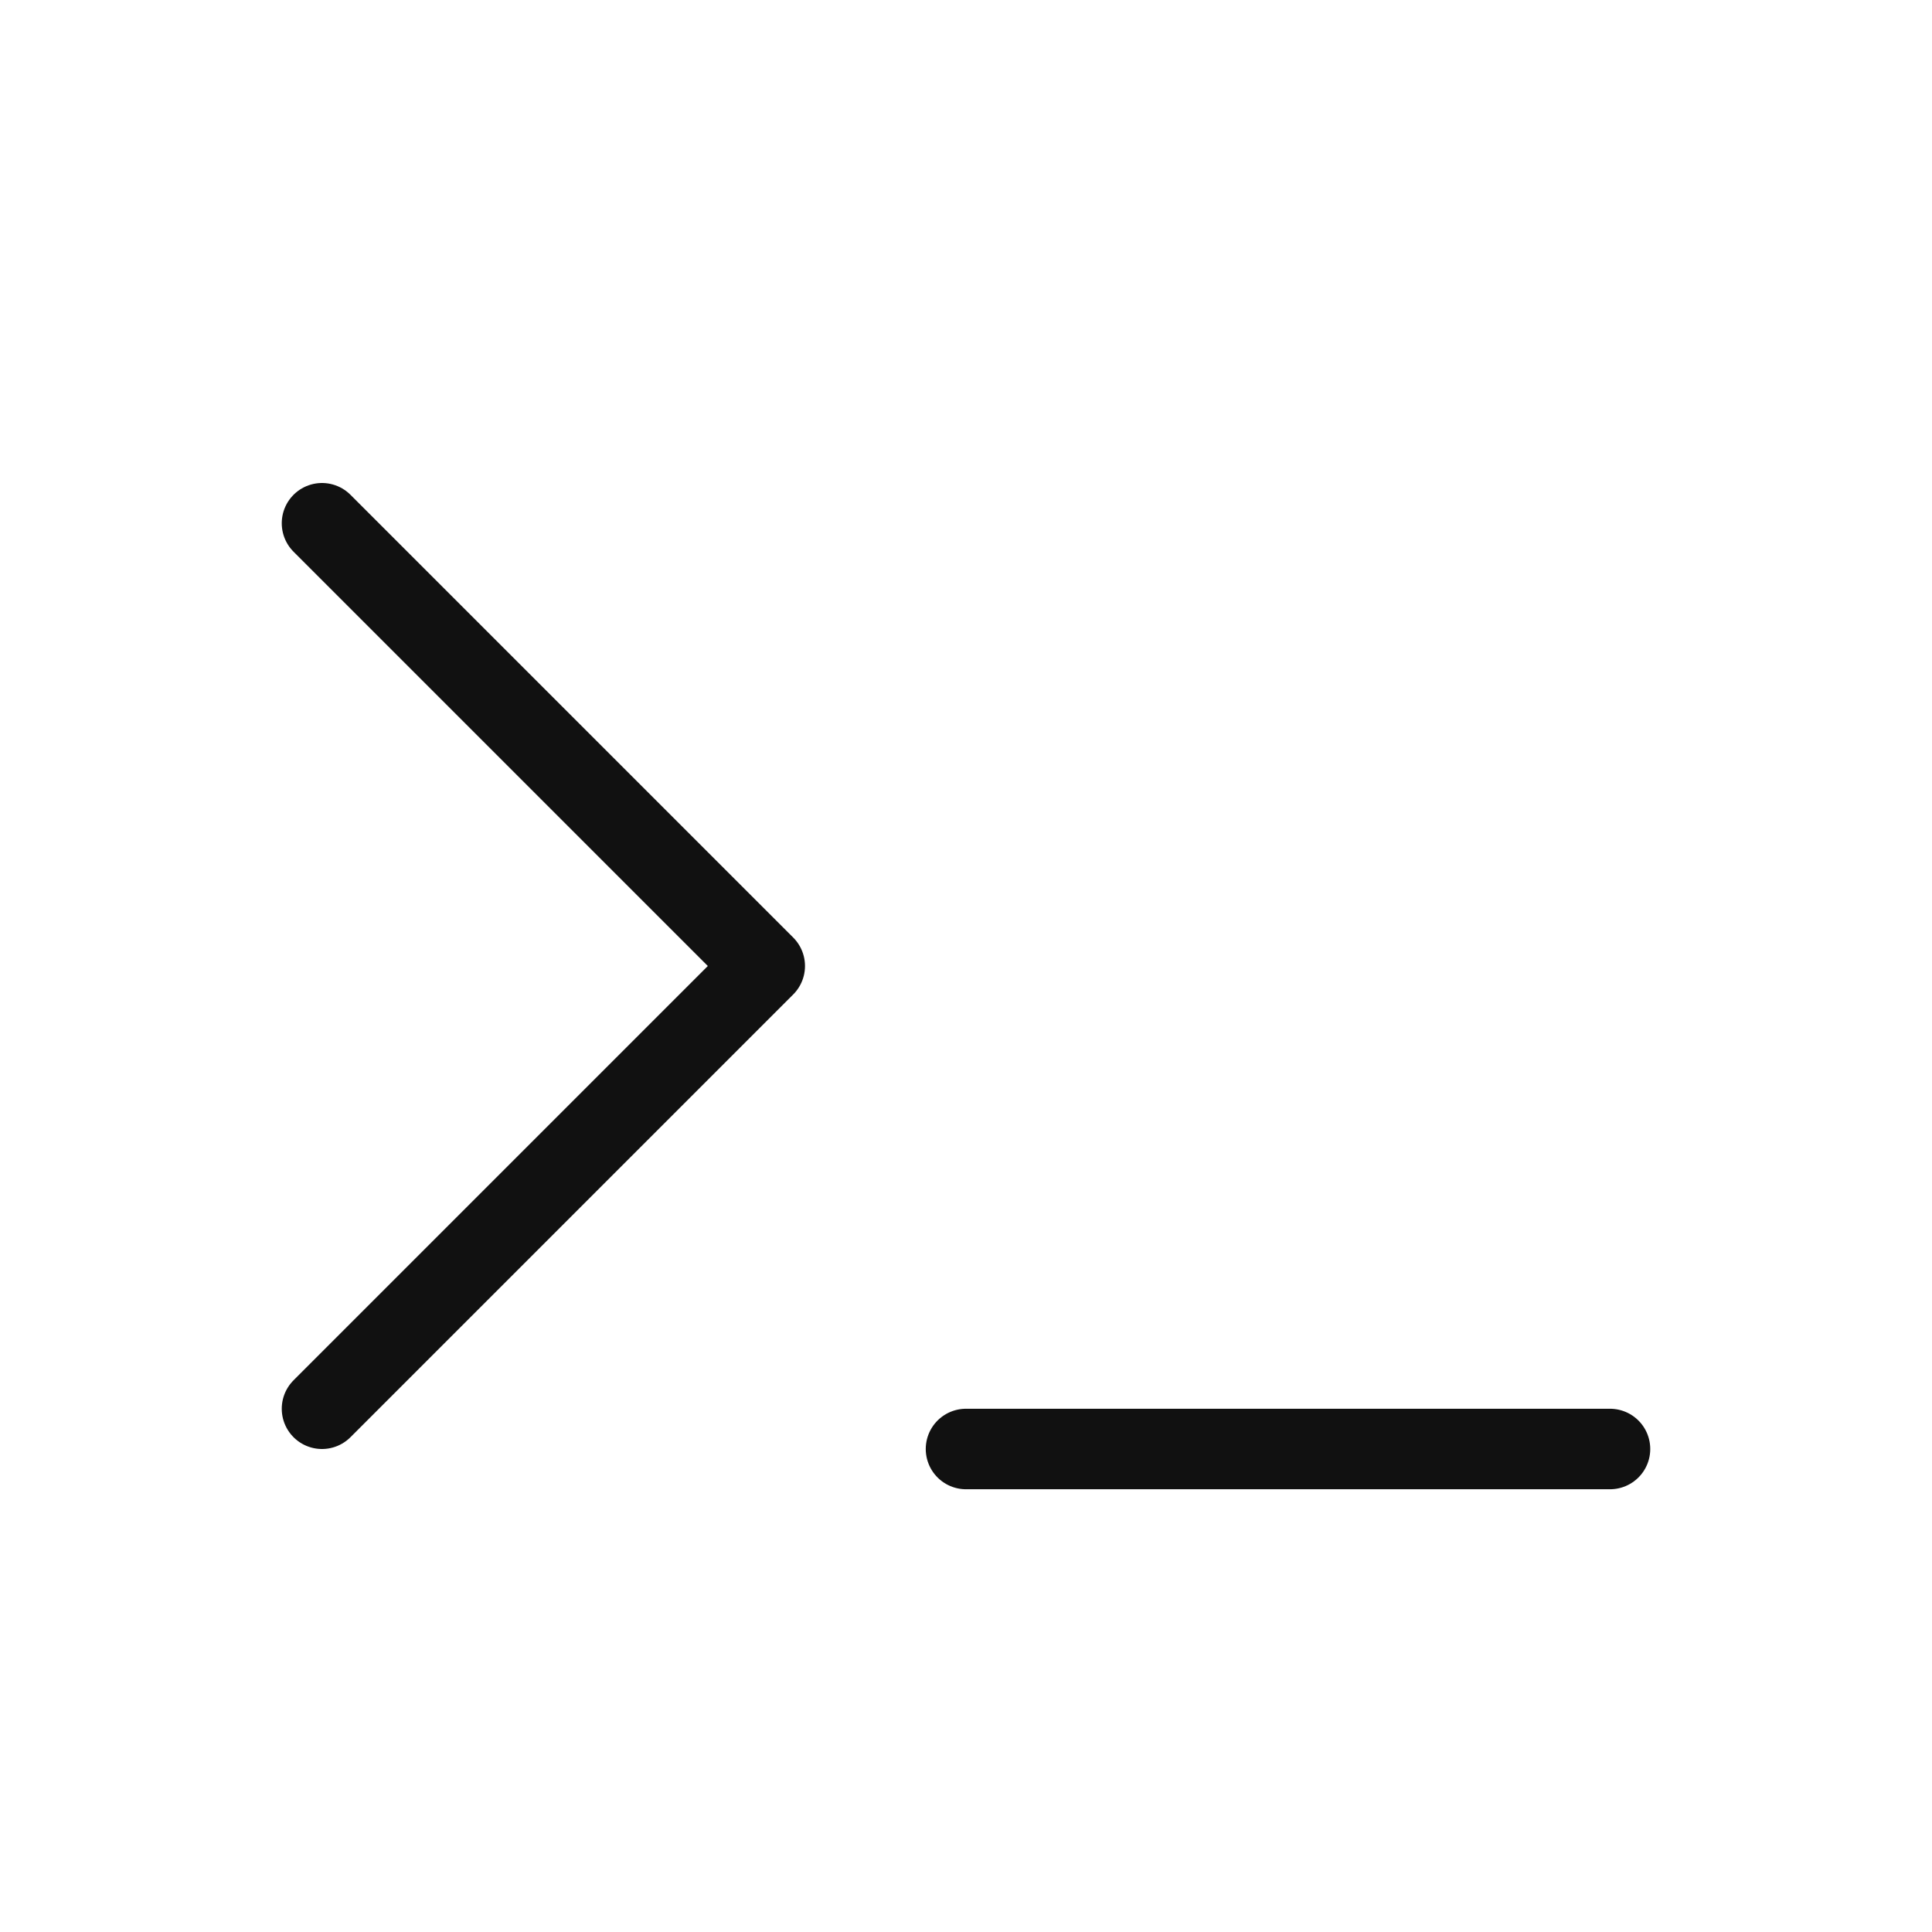
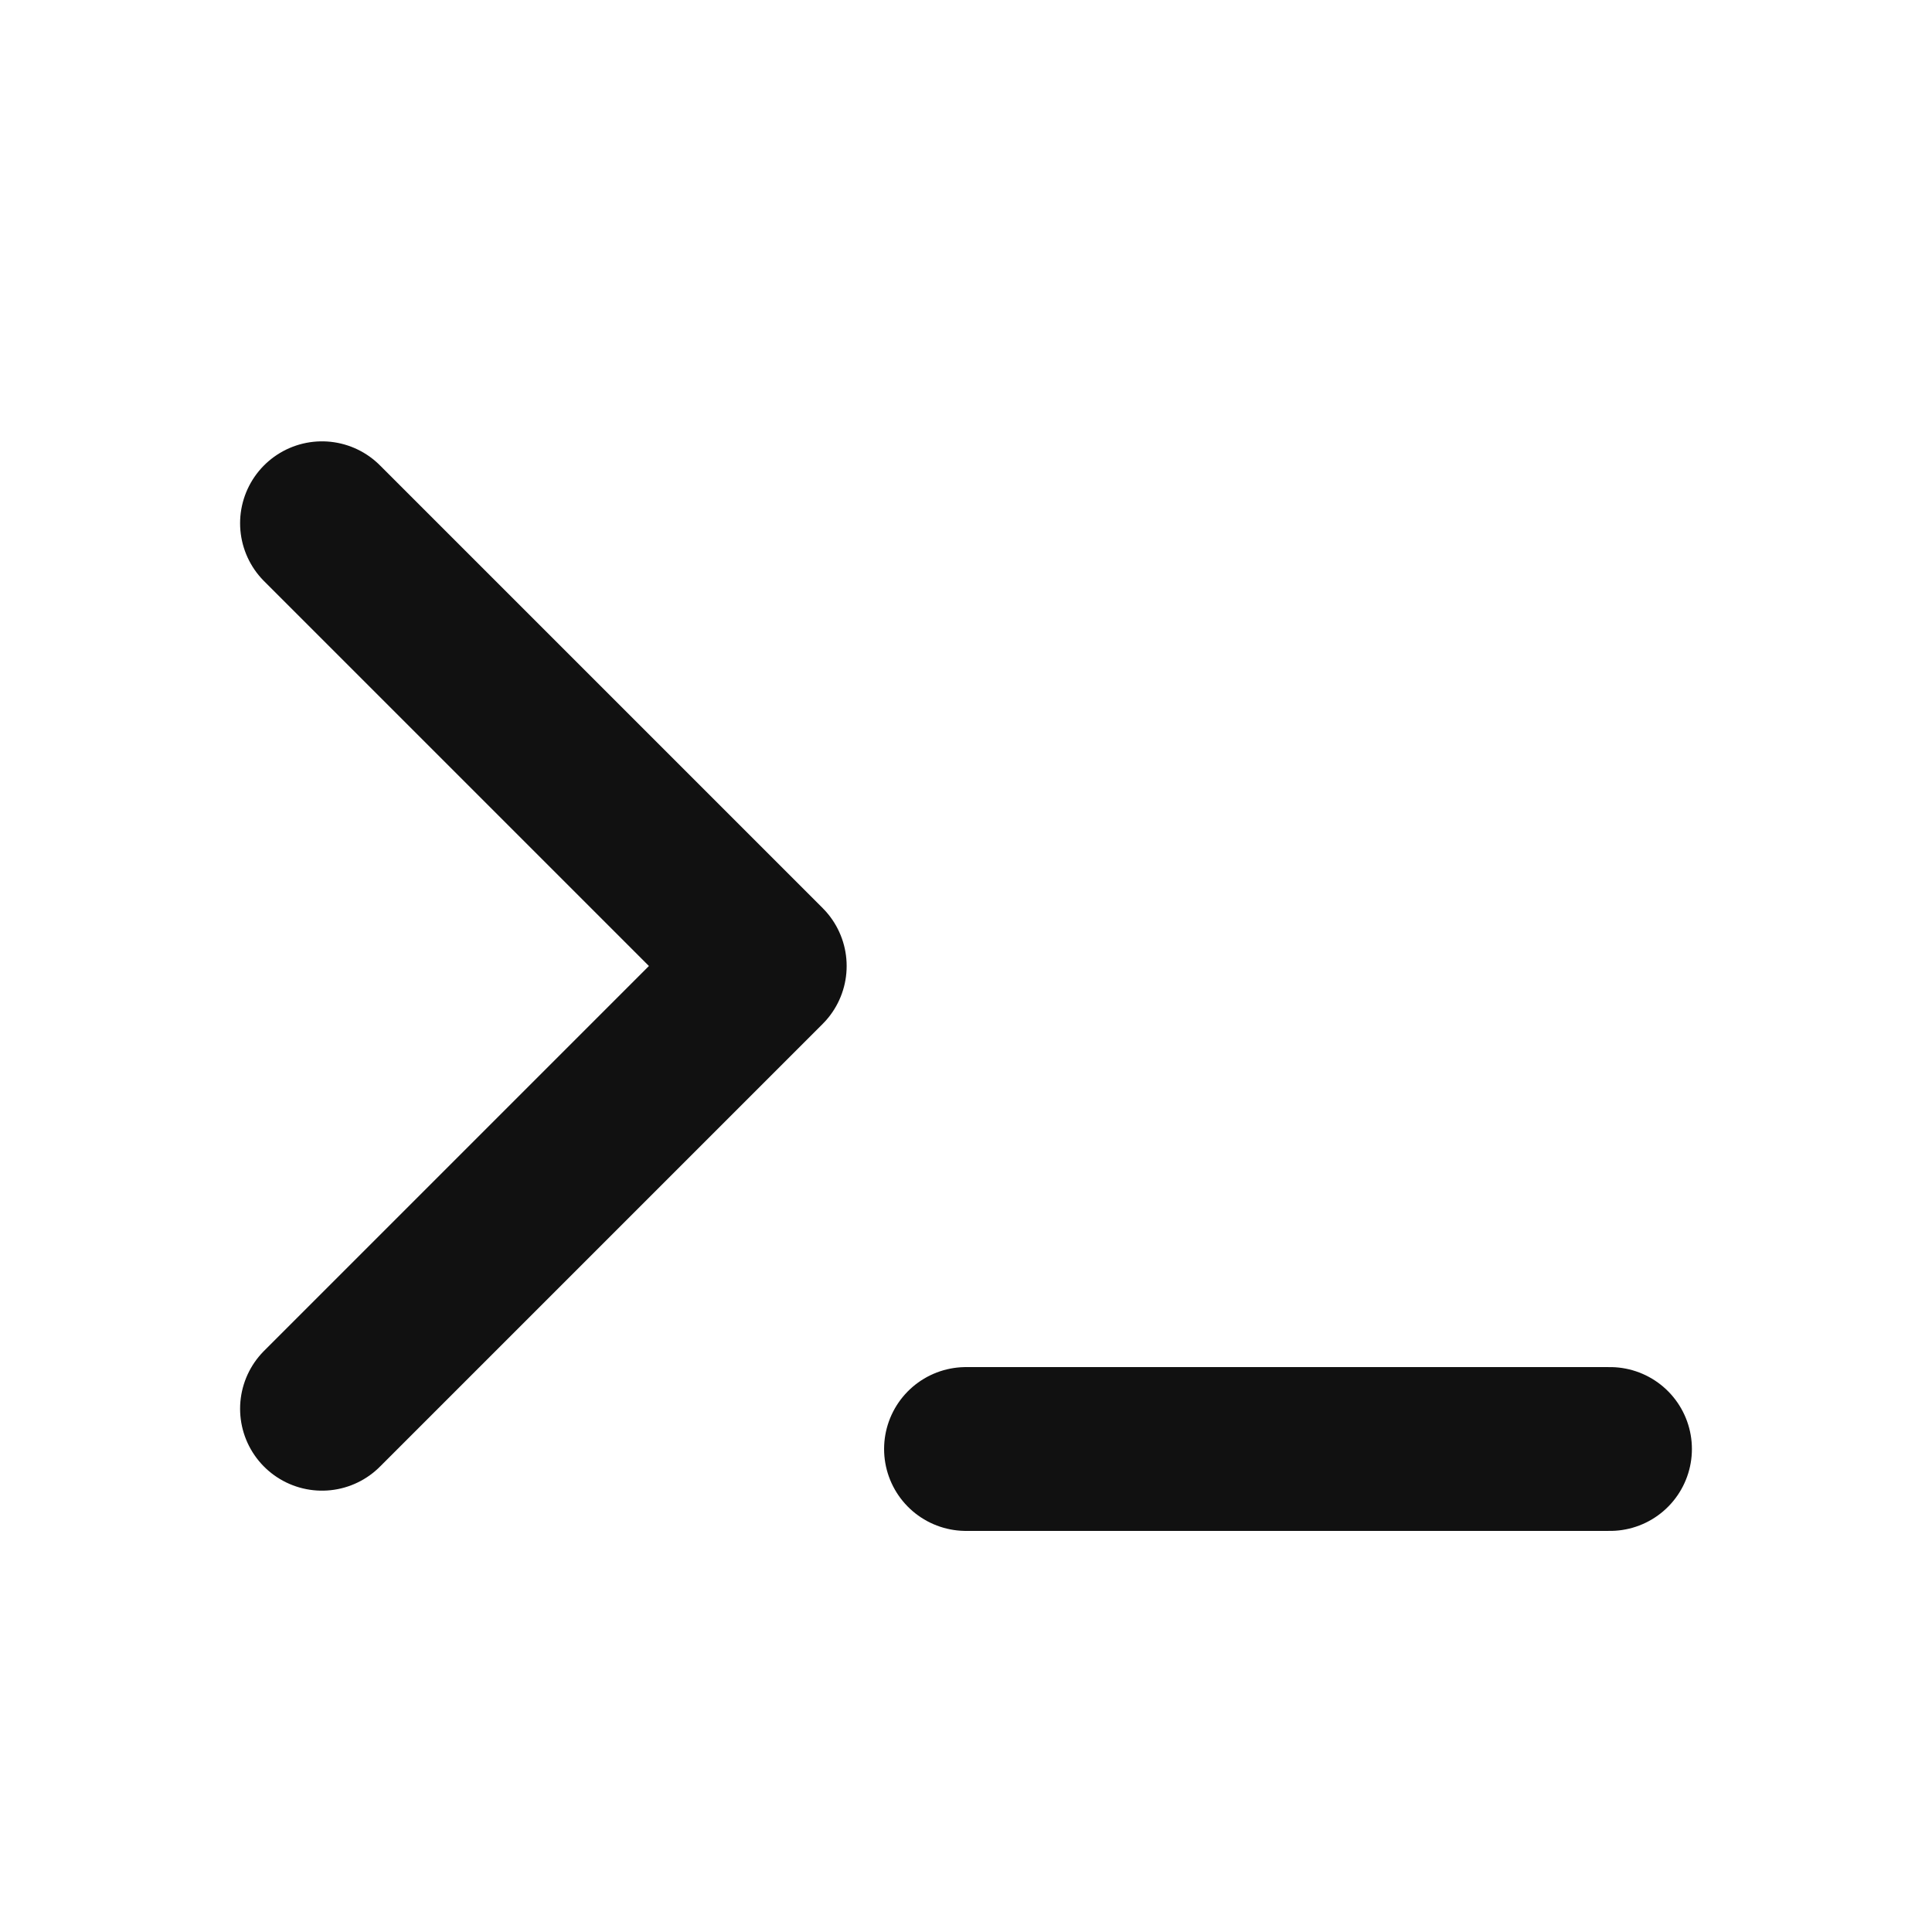
- <svg xmlns="http://www.w3.org/2000/svg" viewBox="0 0 48 48" width="48" height="48" fill="none" stroke="#111111" stroke-width="2" stroke-linecap="round" stroke-linejoin="round">
+ <svg xmlns="http://www.w3.org/2000/svg" viewBox="0 0 48 48" width="48" height="48" fill="none" stroke="#111111" stroke-width="4.07" stroke-linecap="round" stroke-linejoin="round">
  <path d="M8 13l11 11-11 11M24 36h16" />
</svg>
